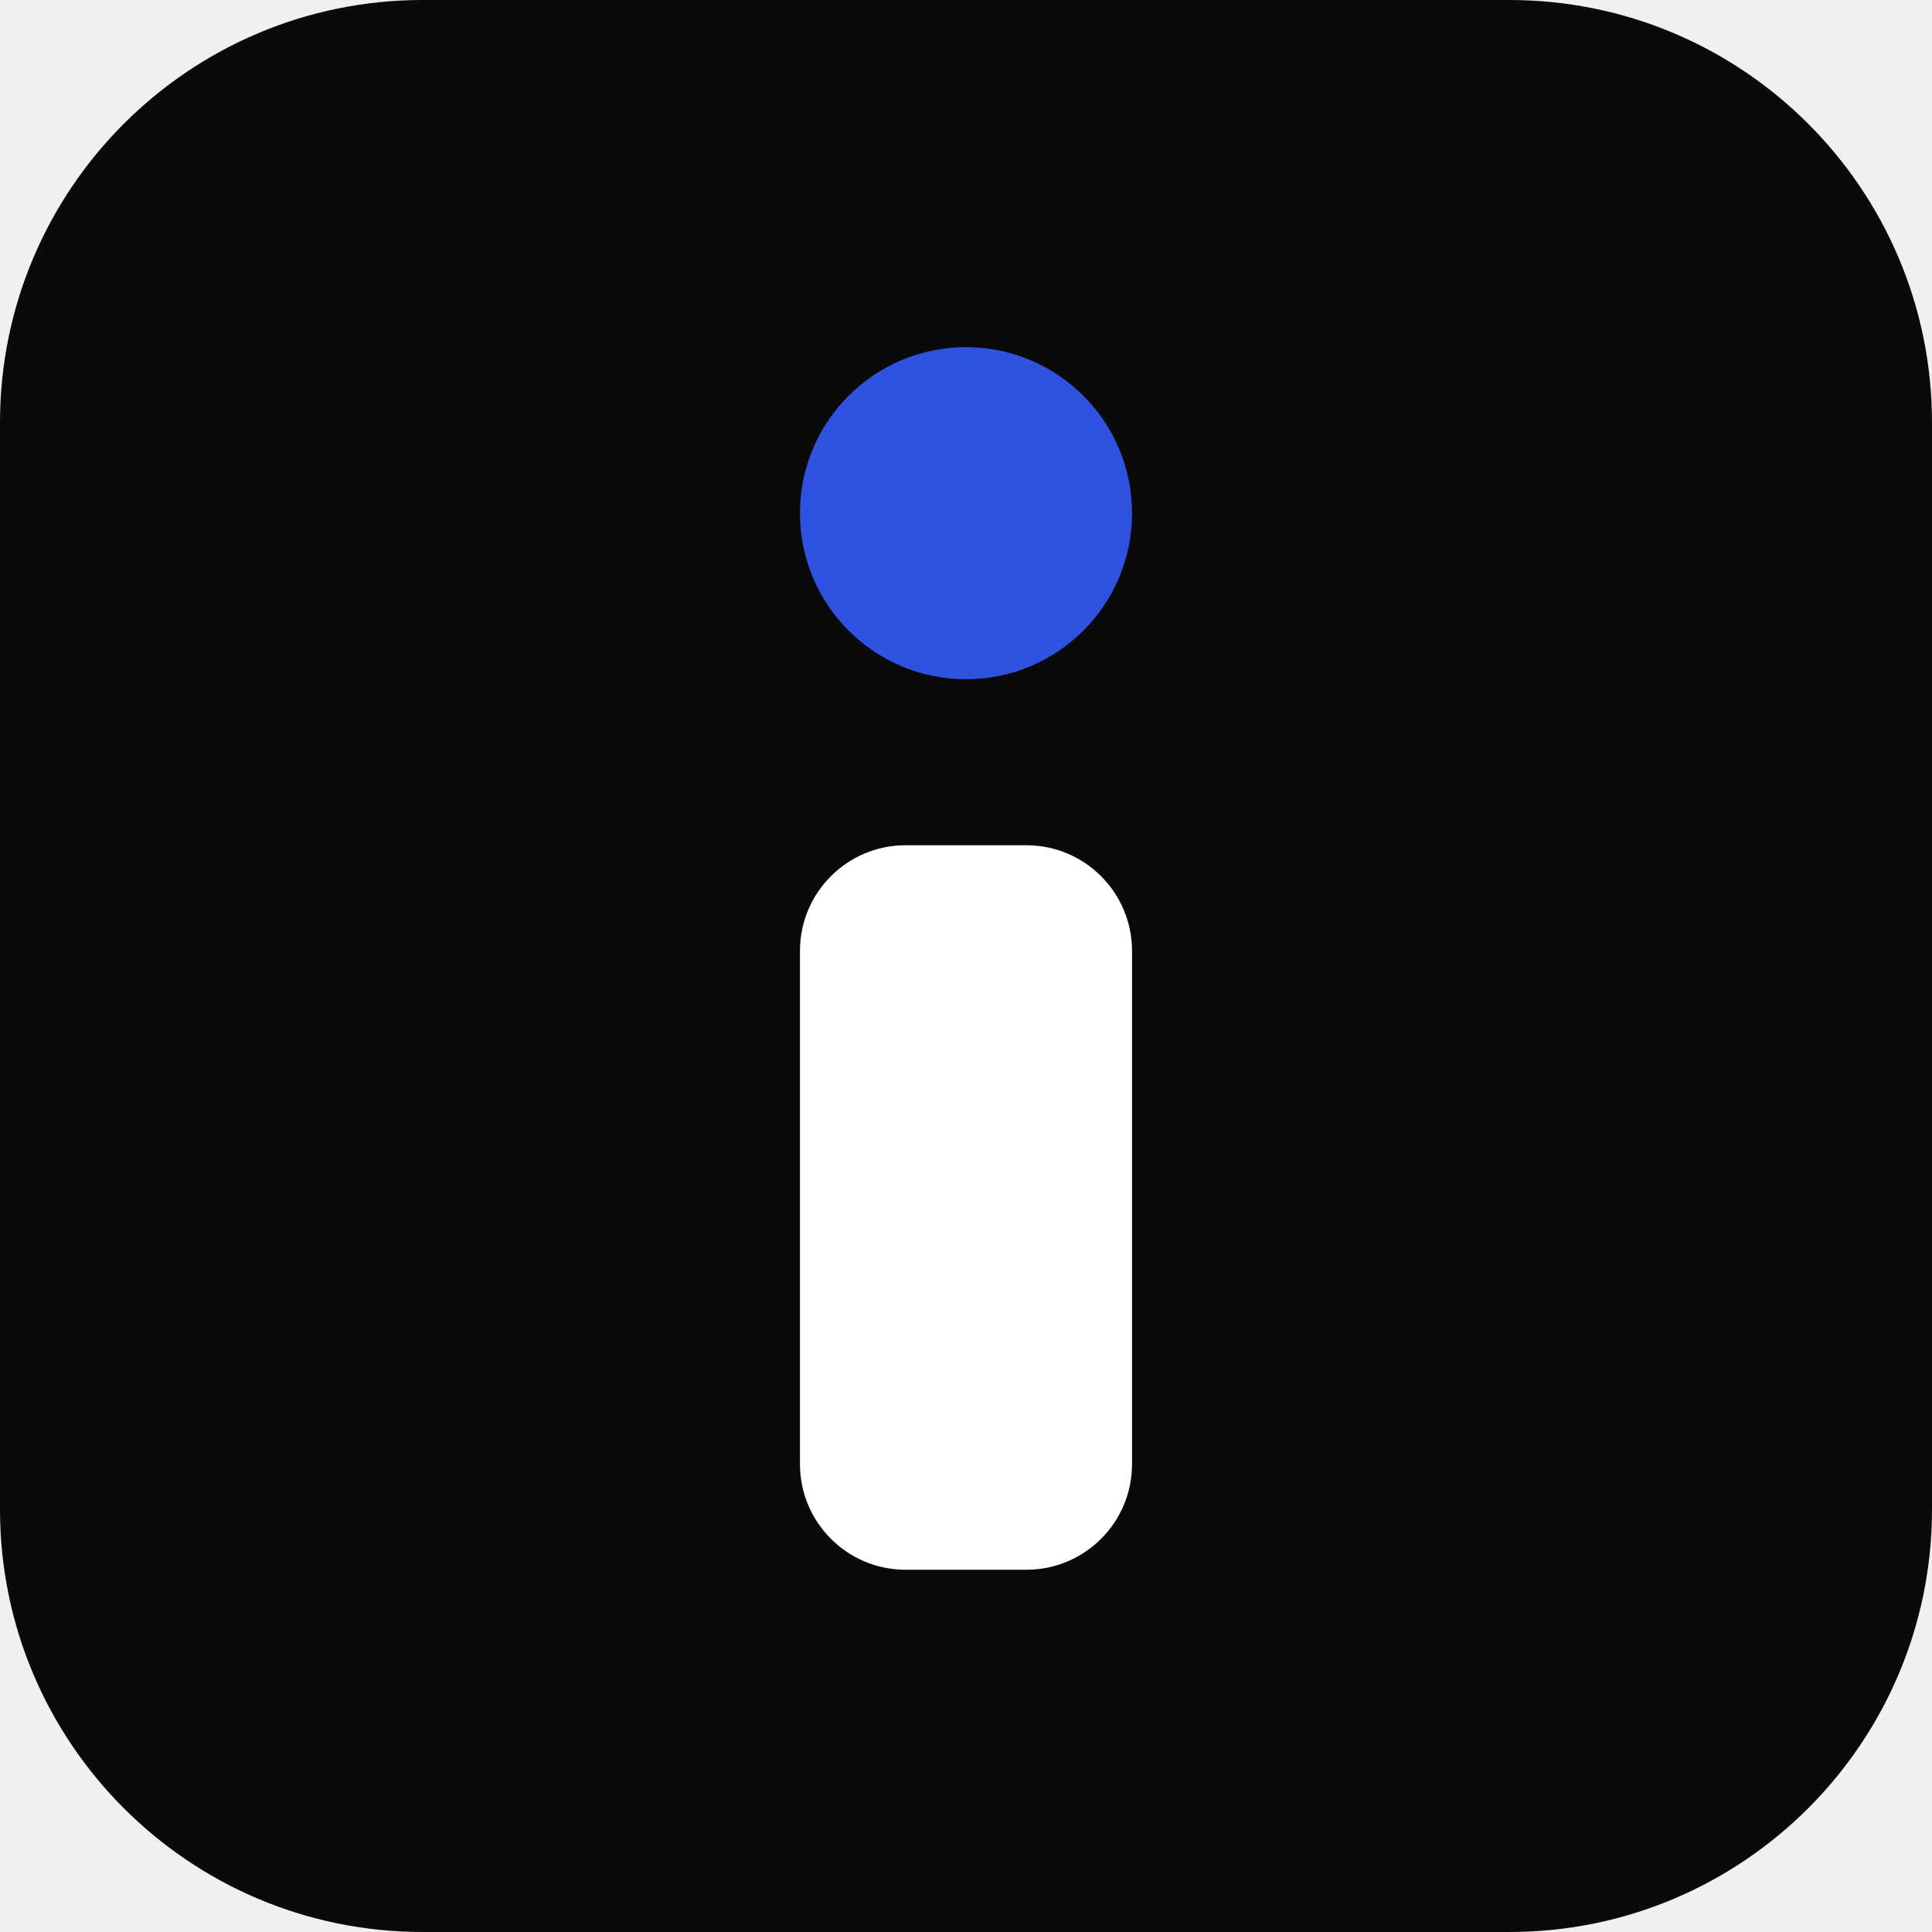
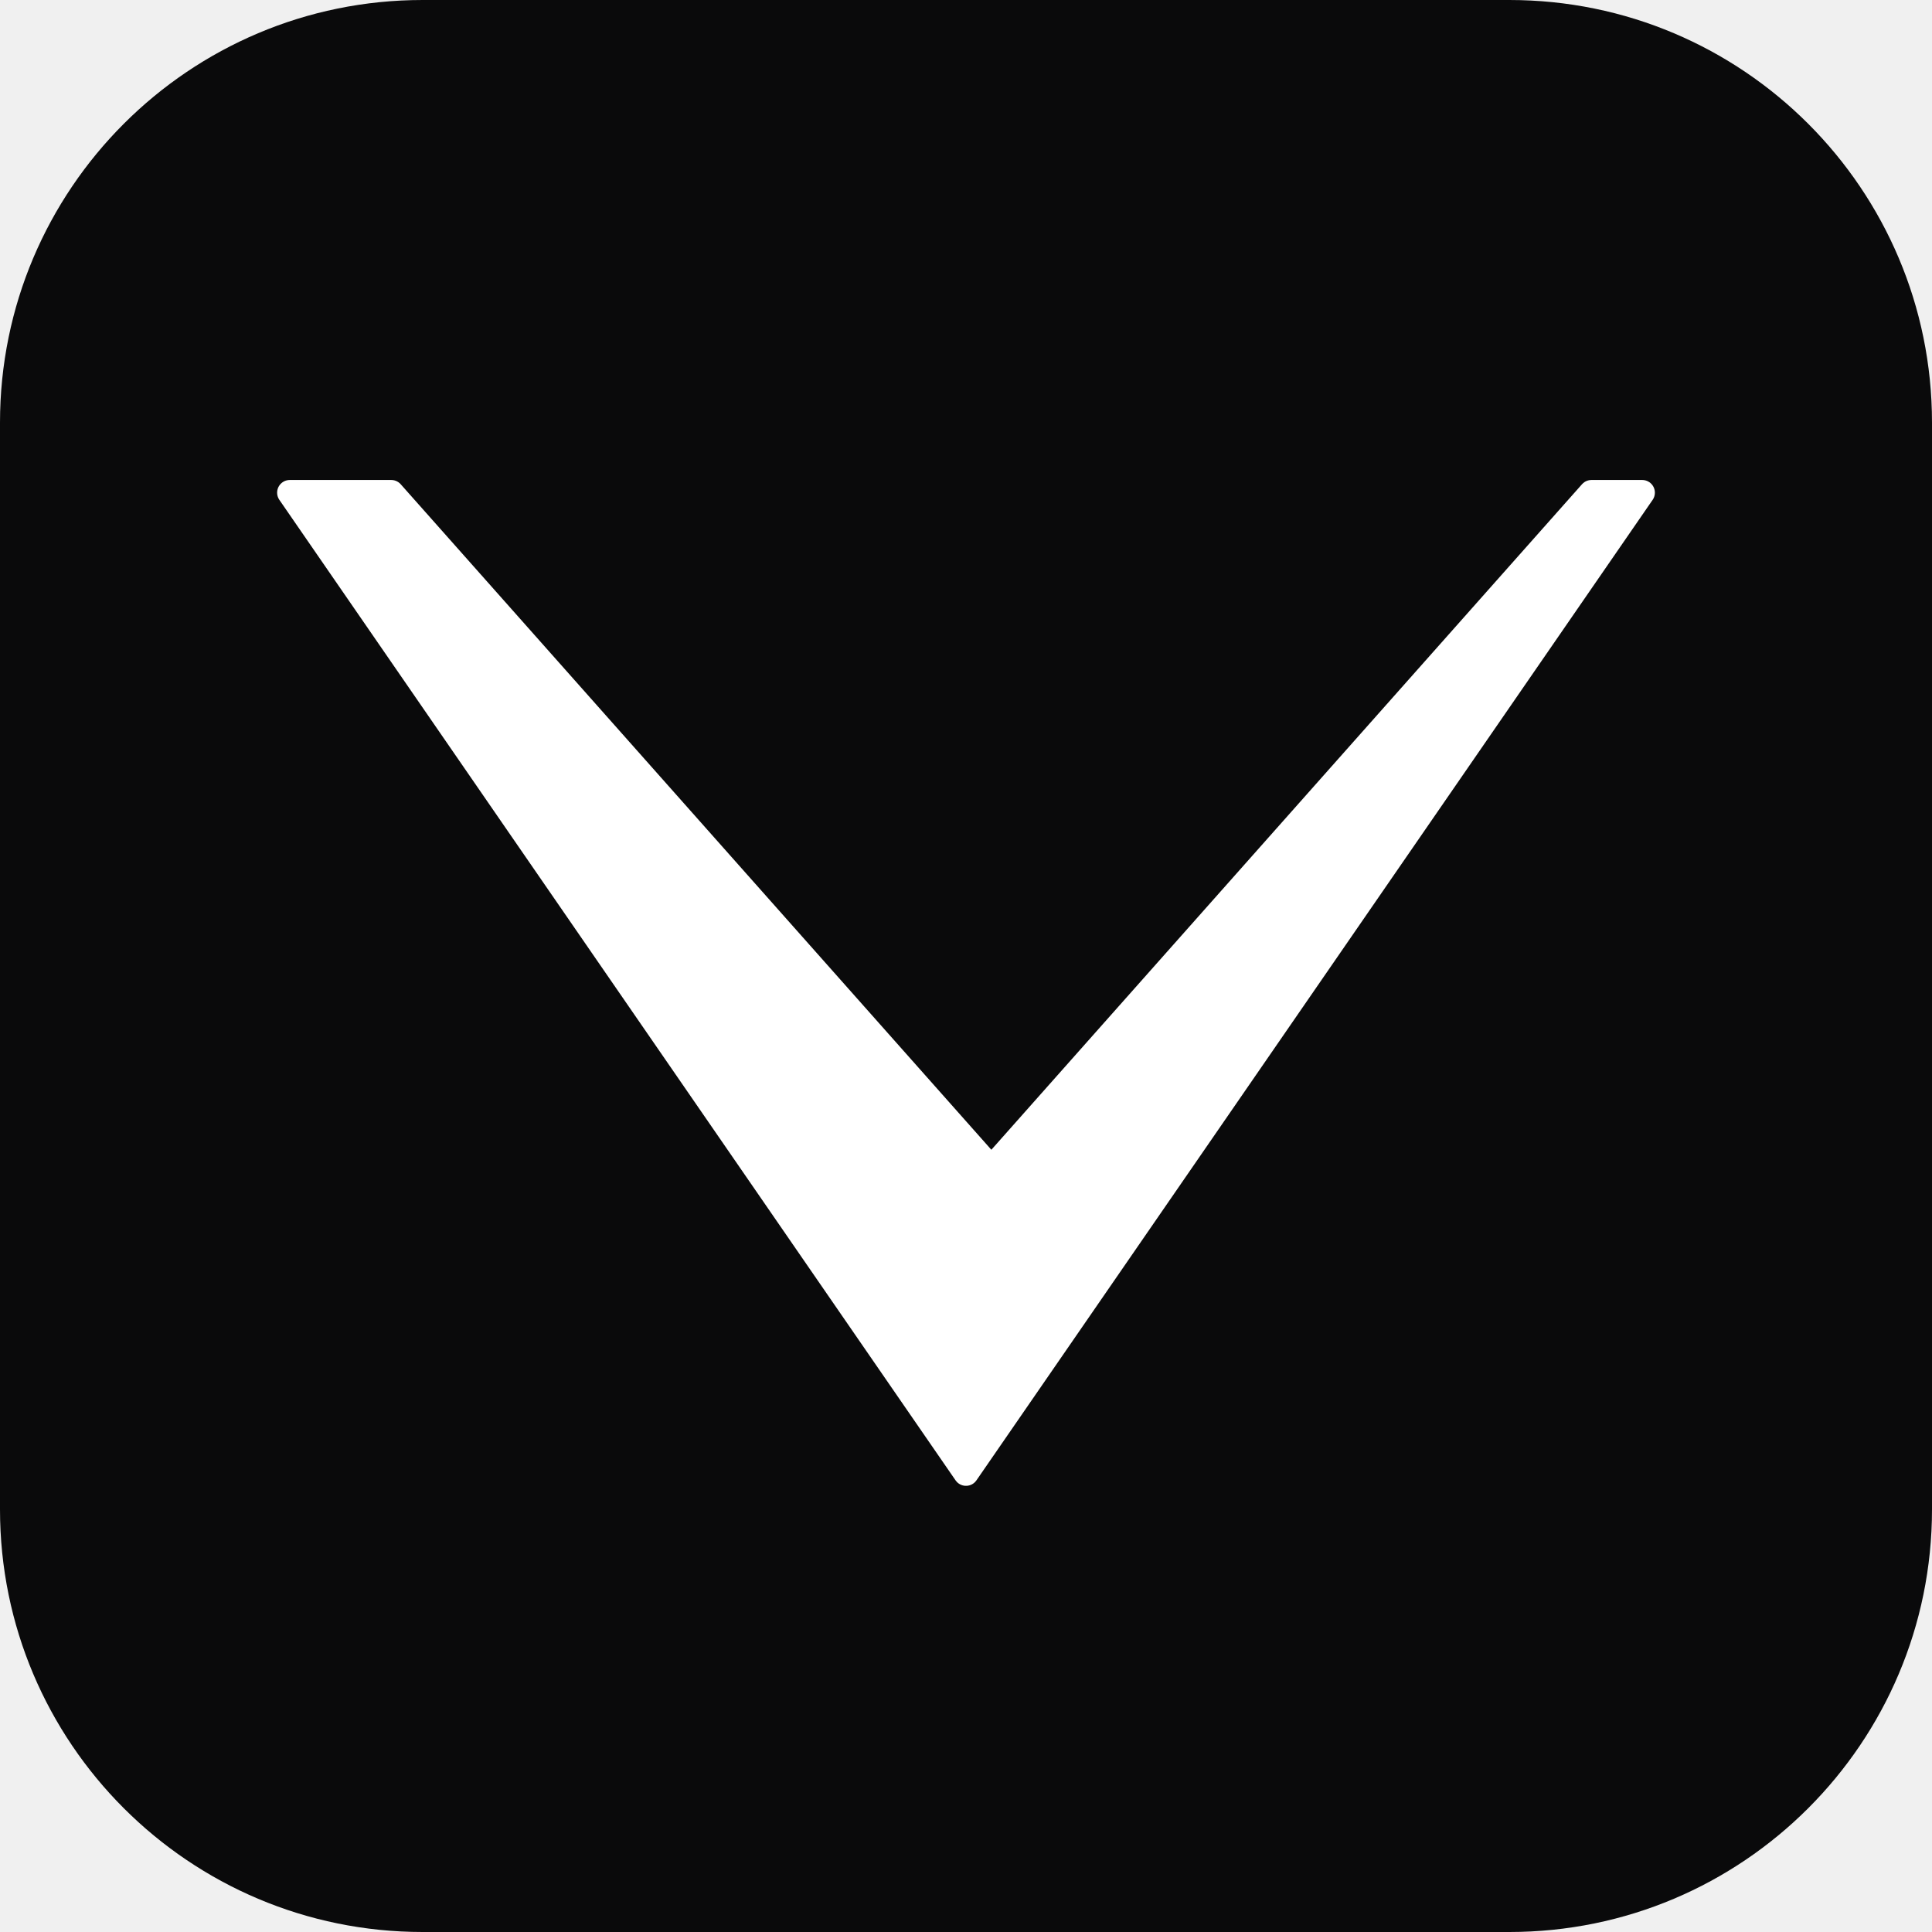
<svg xmlns="http://www.w3.org/2000/svg" viewBox="0 0 64 64">
  <rect width="64" height="64" rx="14" fill="#0A0A0B" />
-   <circle cx="32" cy="17" r="5.5" fill="#2F52E0" />
-   <rect x="26.5" y="28" width="11" height="24" rx="3.5" fill="#fff" />
+   <path d="M10 22 L16 22 L51.5 62 L87 22 L90 22 L50 80 Z" transform="translate(4 4) scale(0.56)" fill="#fff" stroke="#fff" stroke-width="1.5" stroke-linejoin="round" />
</svg>
